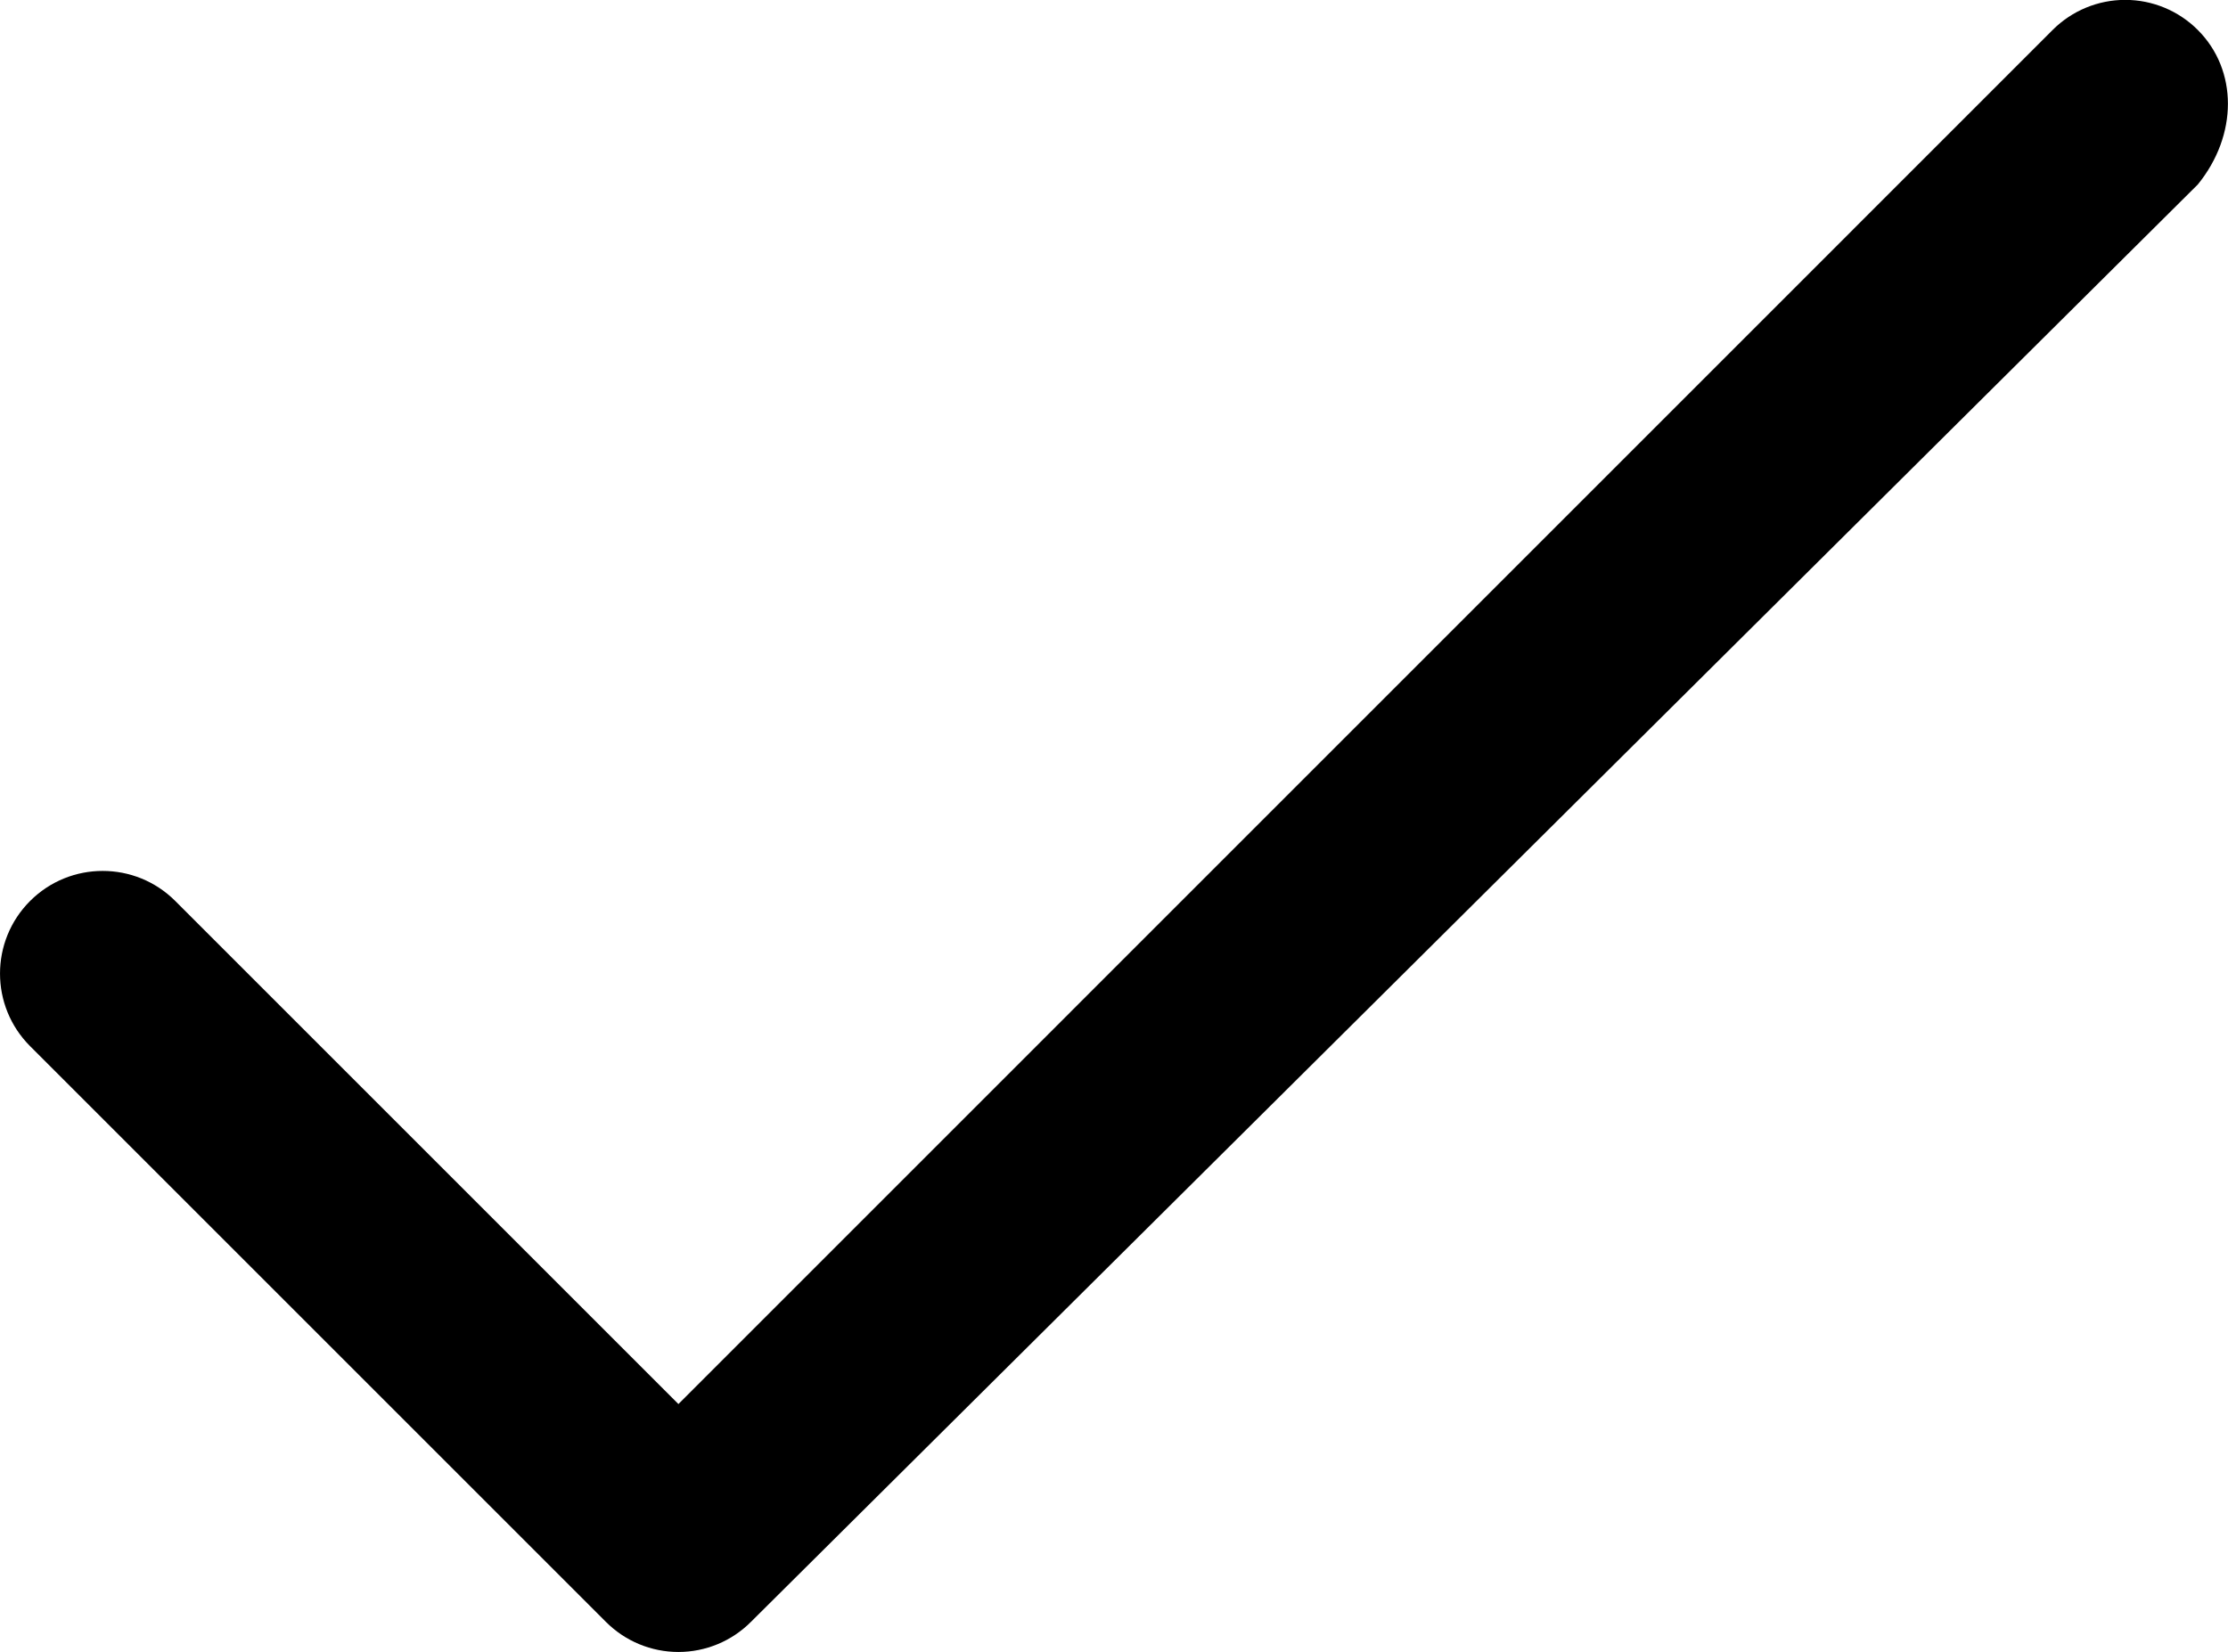
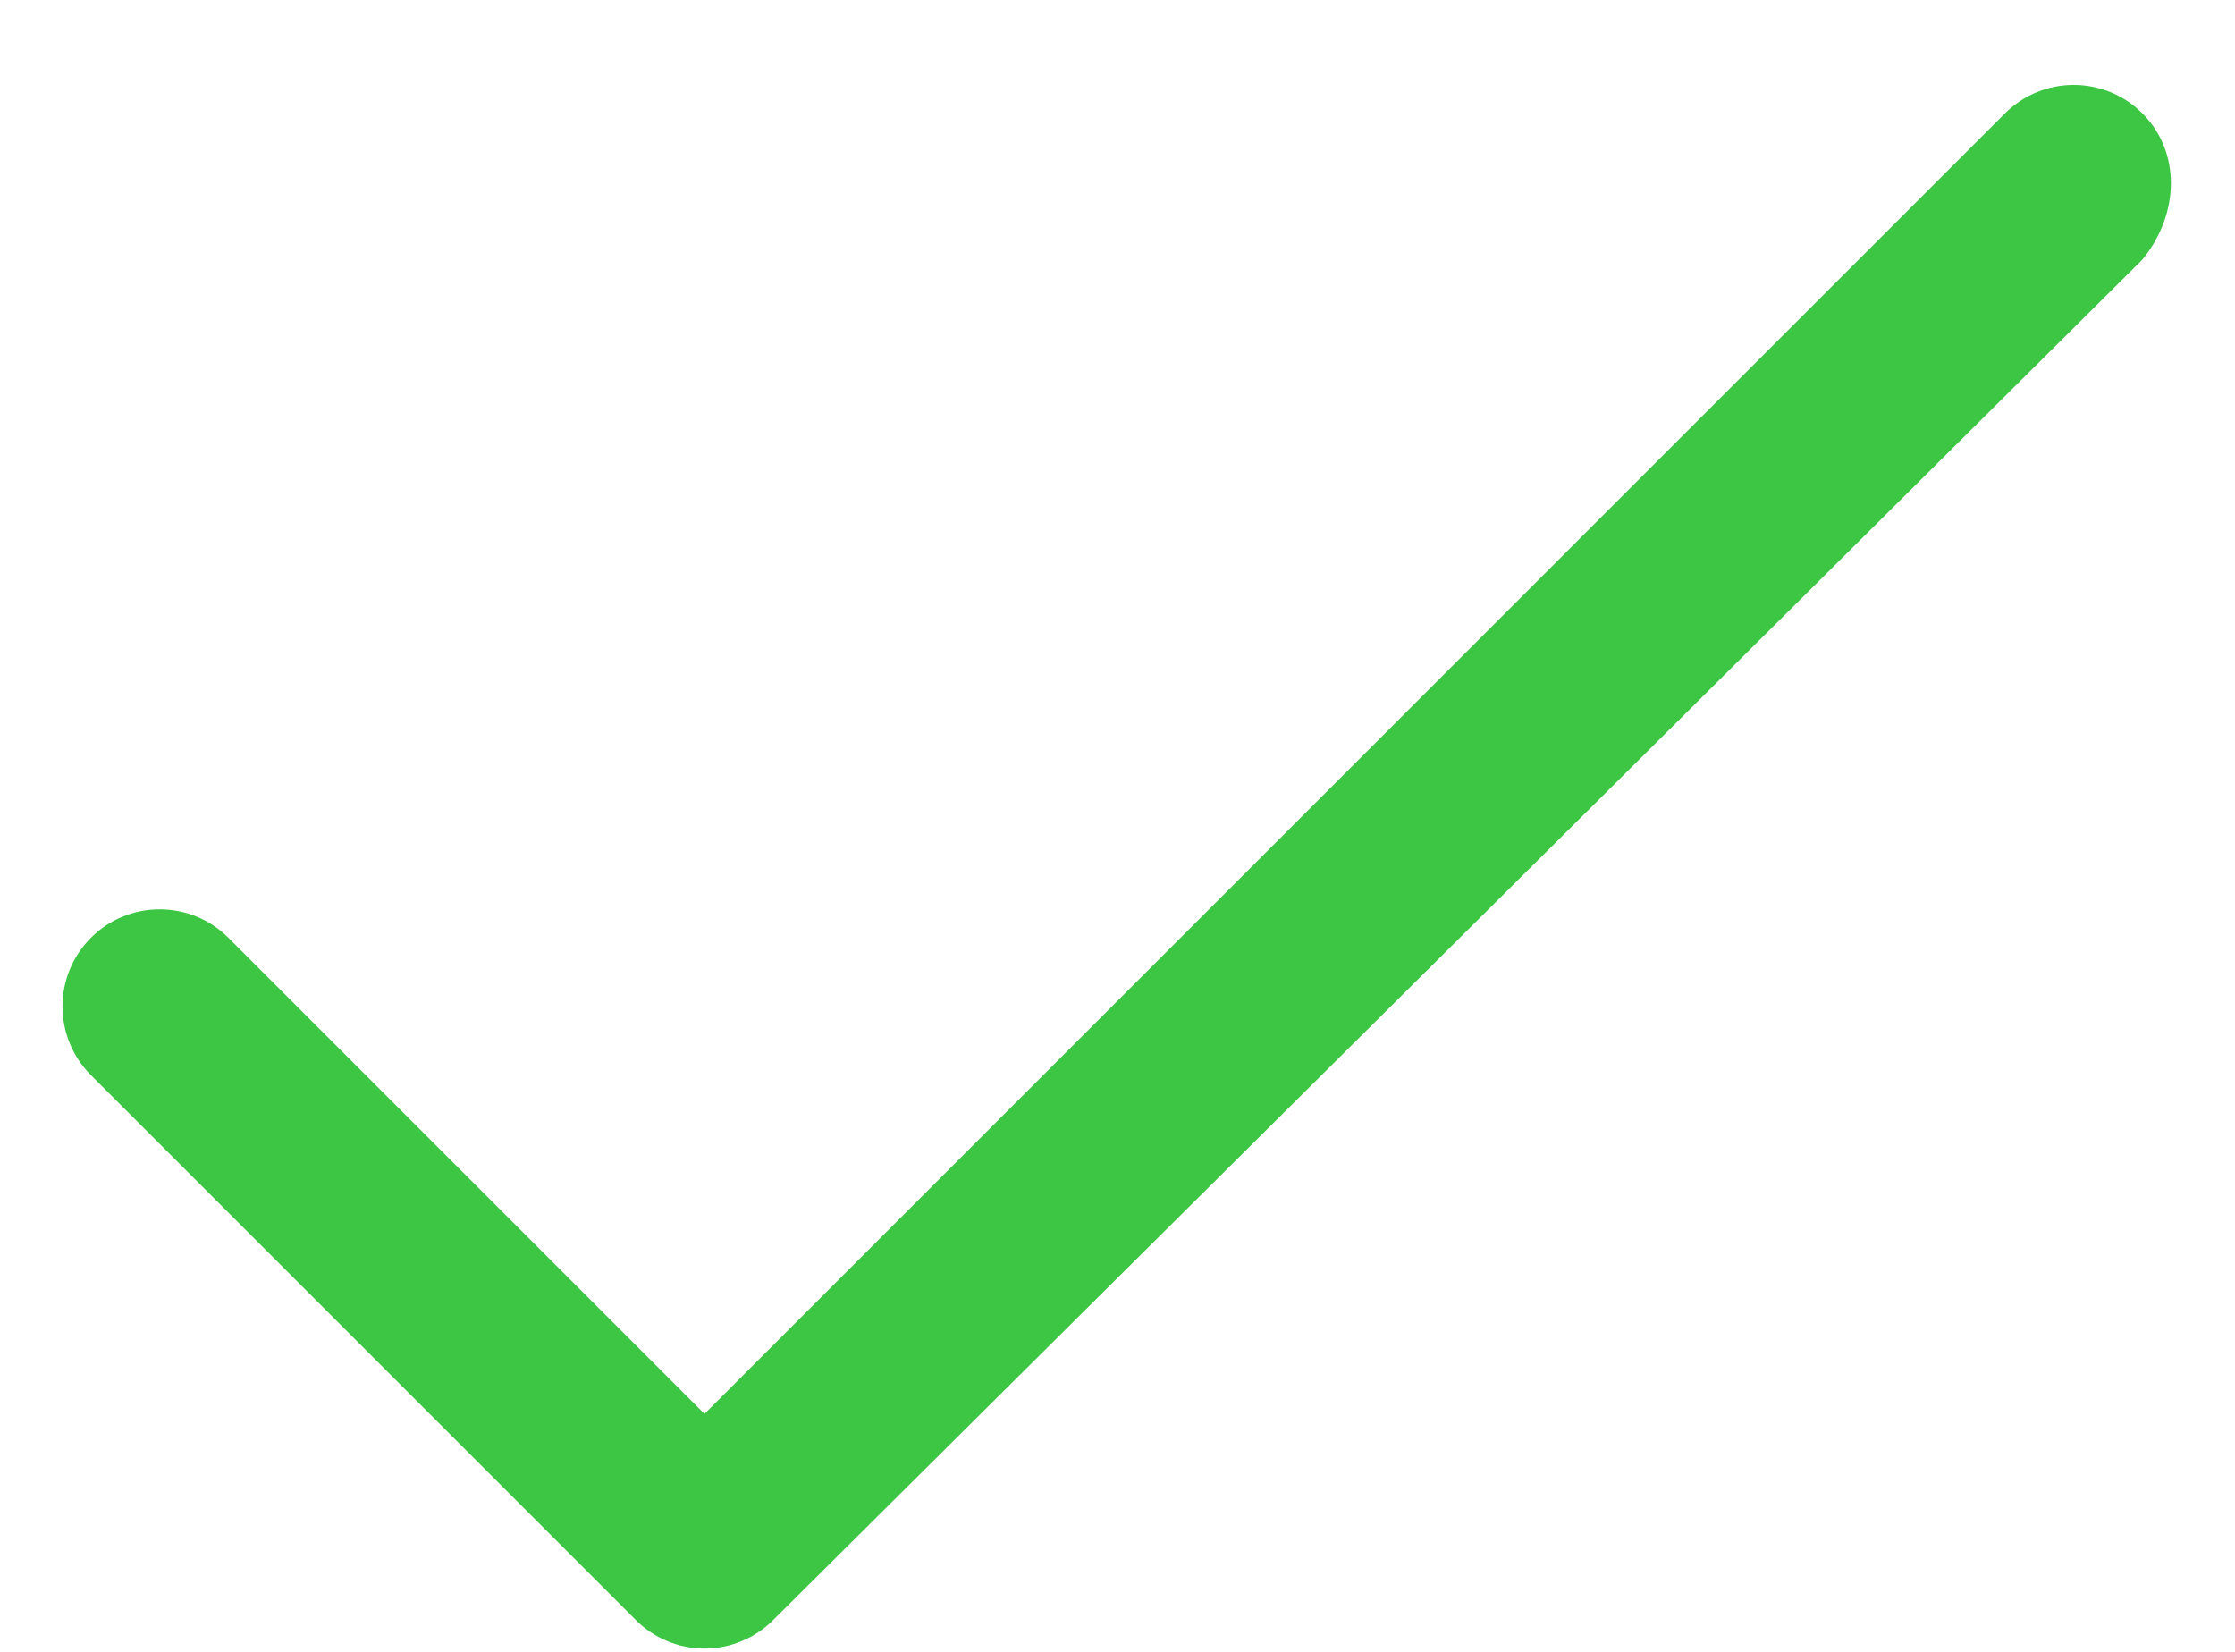
- <svg xmlns="http://www.w3.org/2000/svg" version="1.0" width="21.698" height="16.09" viewBox="-82.357 4.875 21.698 16.09">
-   <path d="M-60.953 5.167a.999.999 0 00-1.414 0L-75.75 18.551l-4.9-4.9a.999.999 0 10-1.414 1.414l5.607 5.607a.997.997 0 001.414 0l14.09-14c.391-.481.391-1.114 0-1.505z" />
+ <svg xmlns="http://www.w3.org/2000/svg" width="23" height="17">
+   <path d="M22.047 1.167a.999.999 0 00-1.414 0L7.25 14.551l-4.9-4.9a.999.999 0 10-1.414 1.414l5.607 5.607a.997.997 0 001.414 0l14.09-14c.391-.481.391-1.114 0-1.505z" fill="#3DC644" />
</svg>
